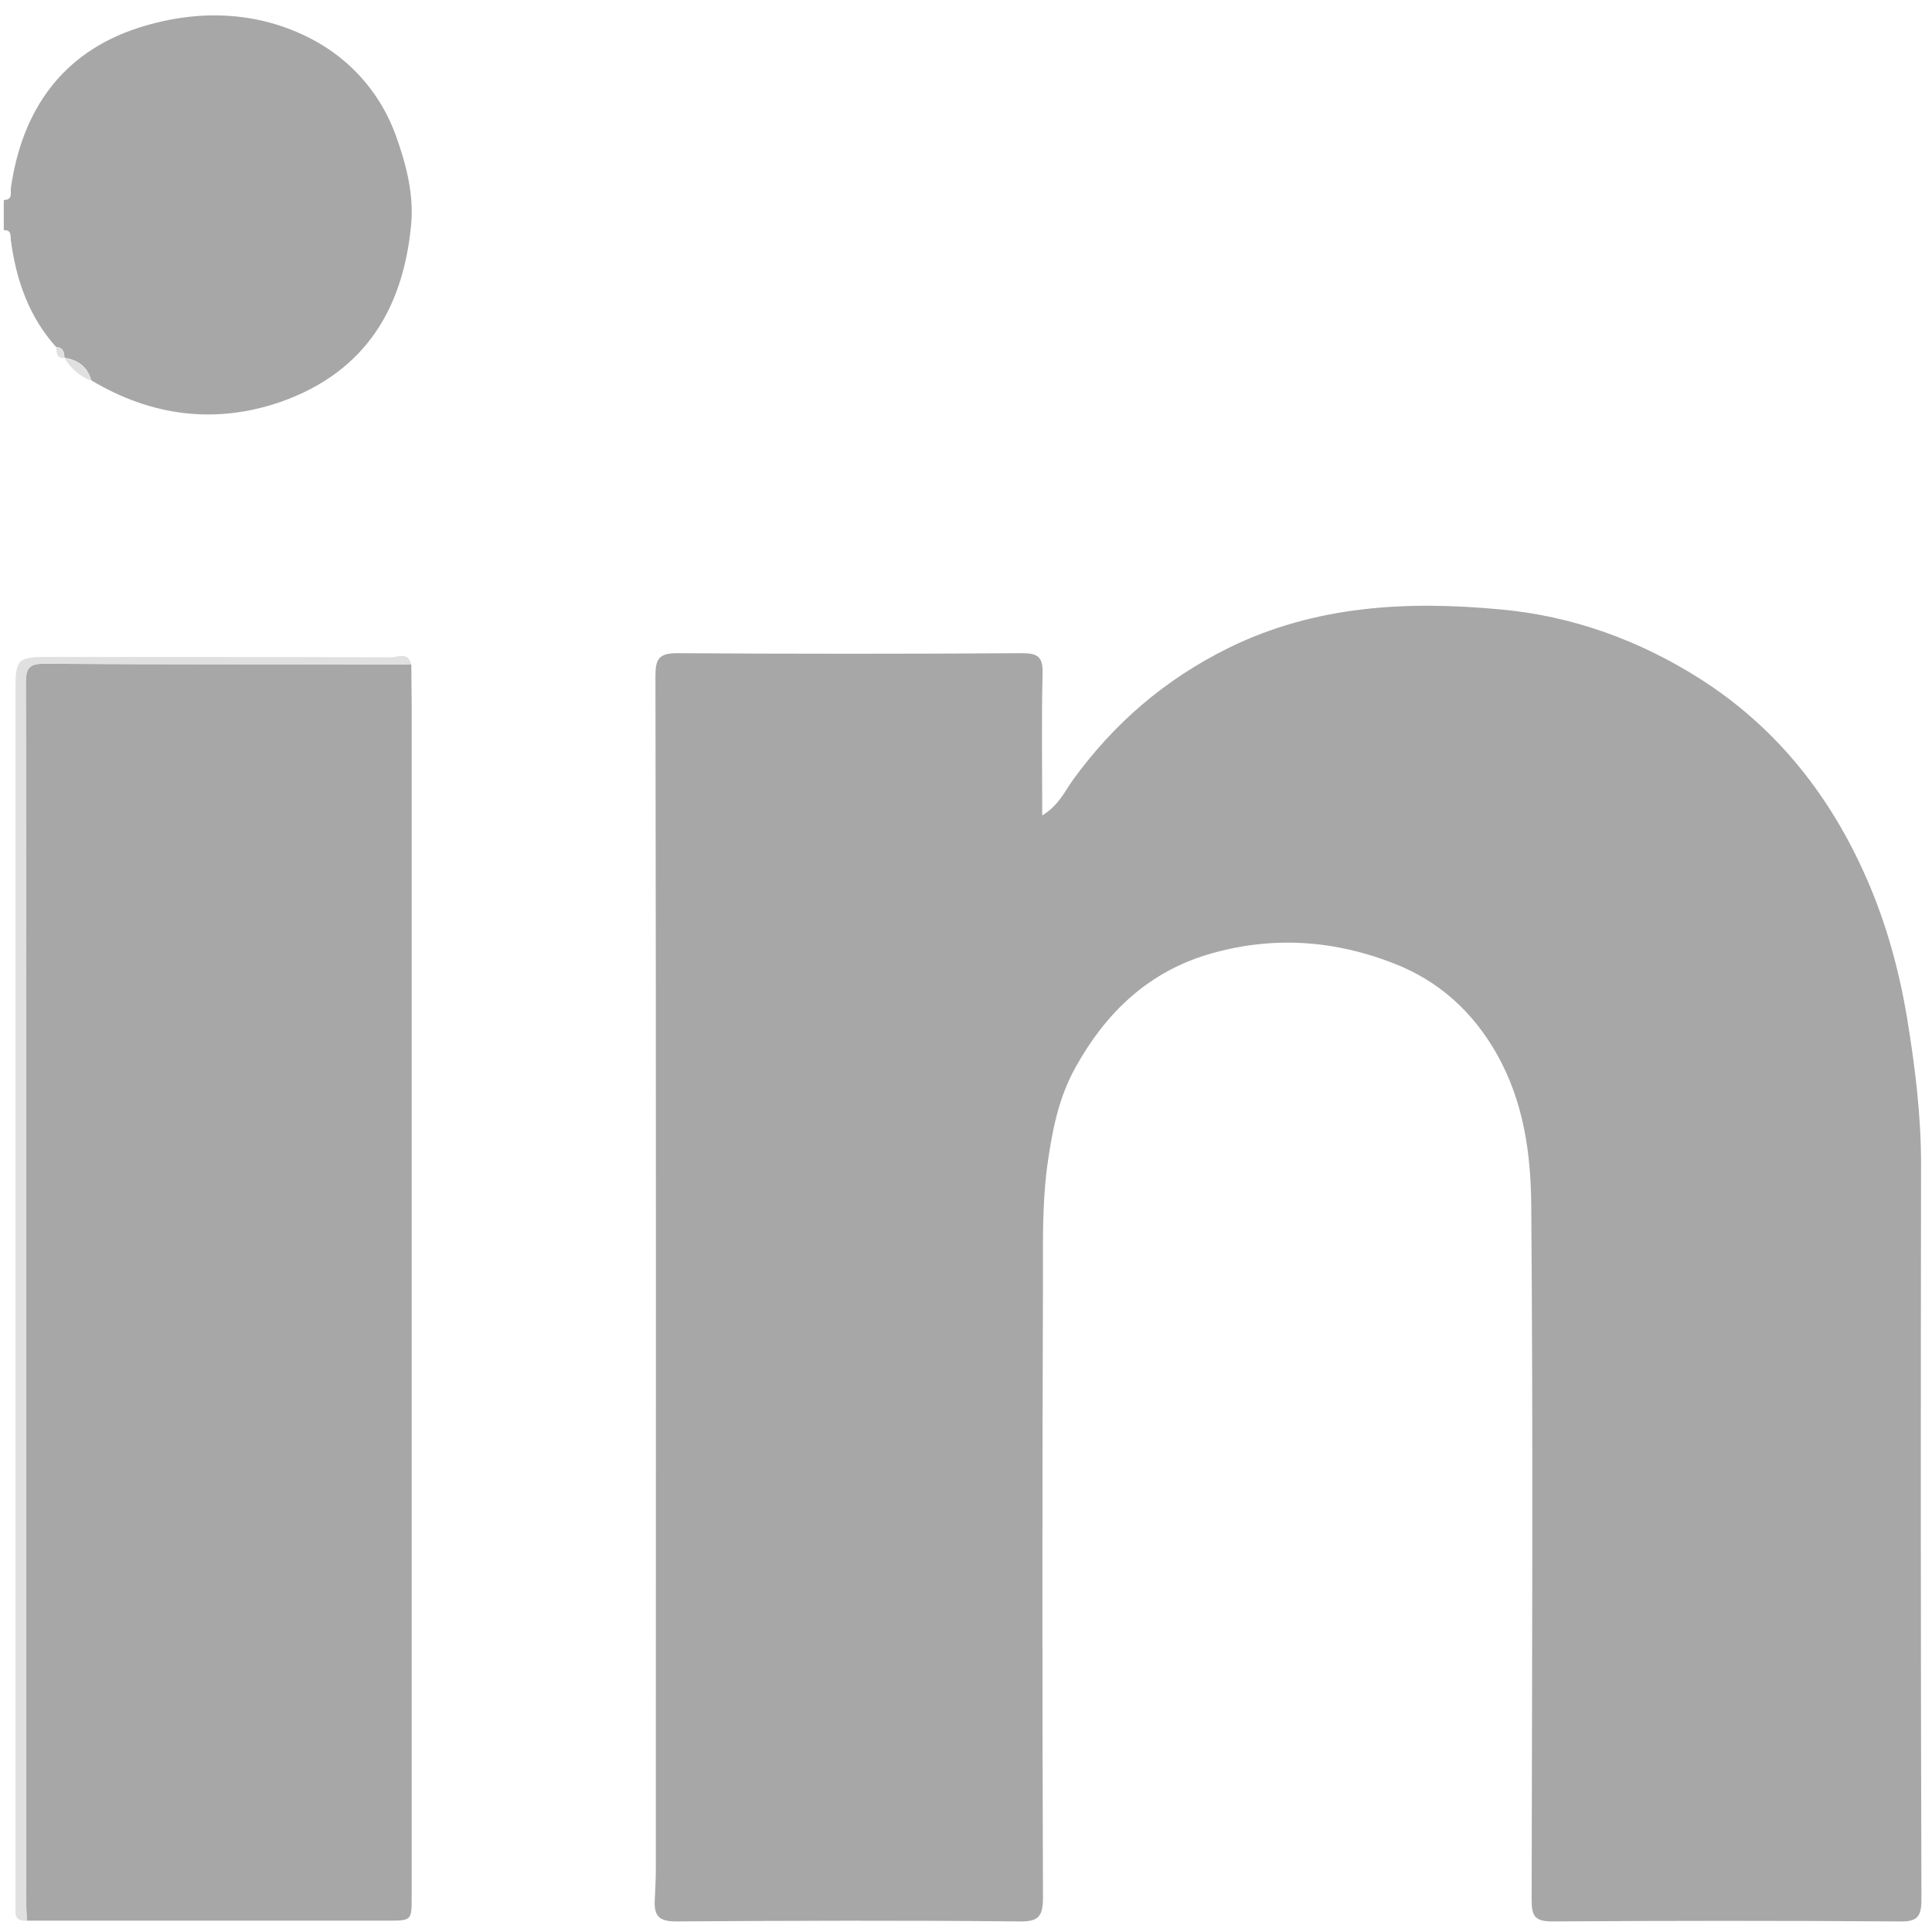
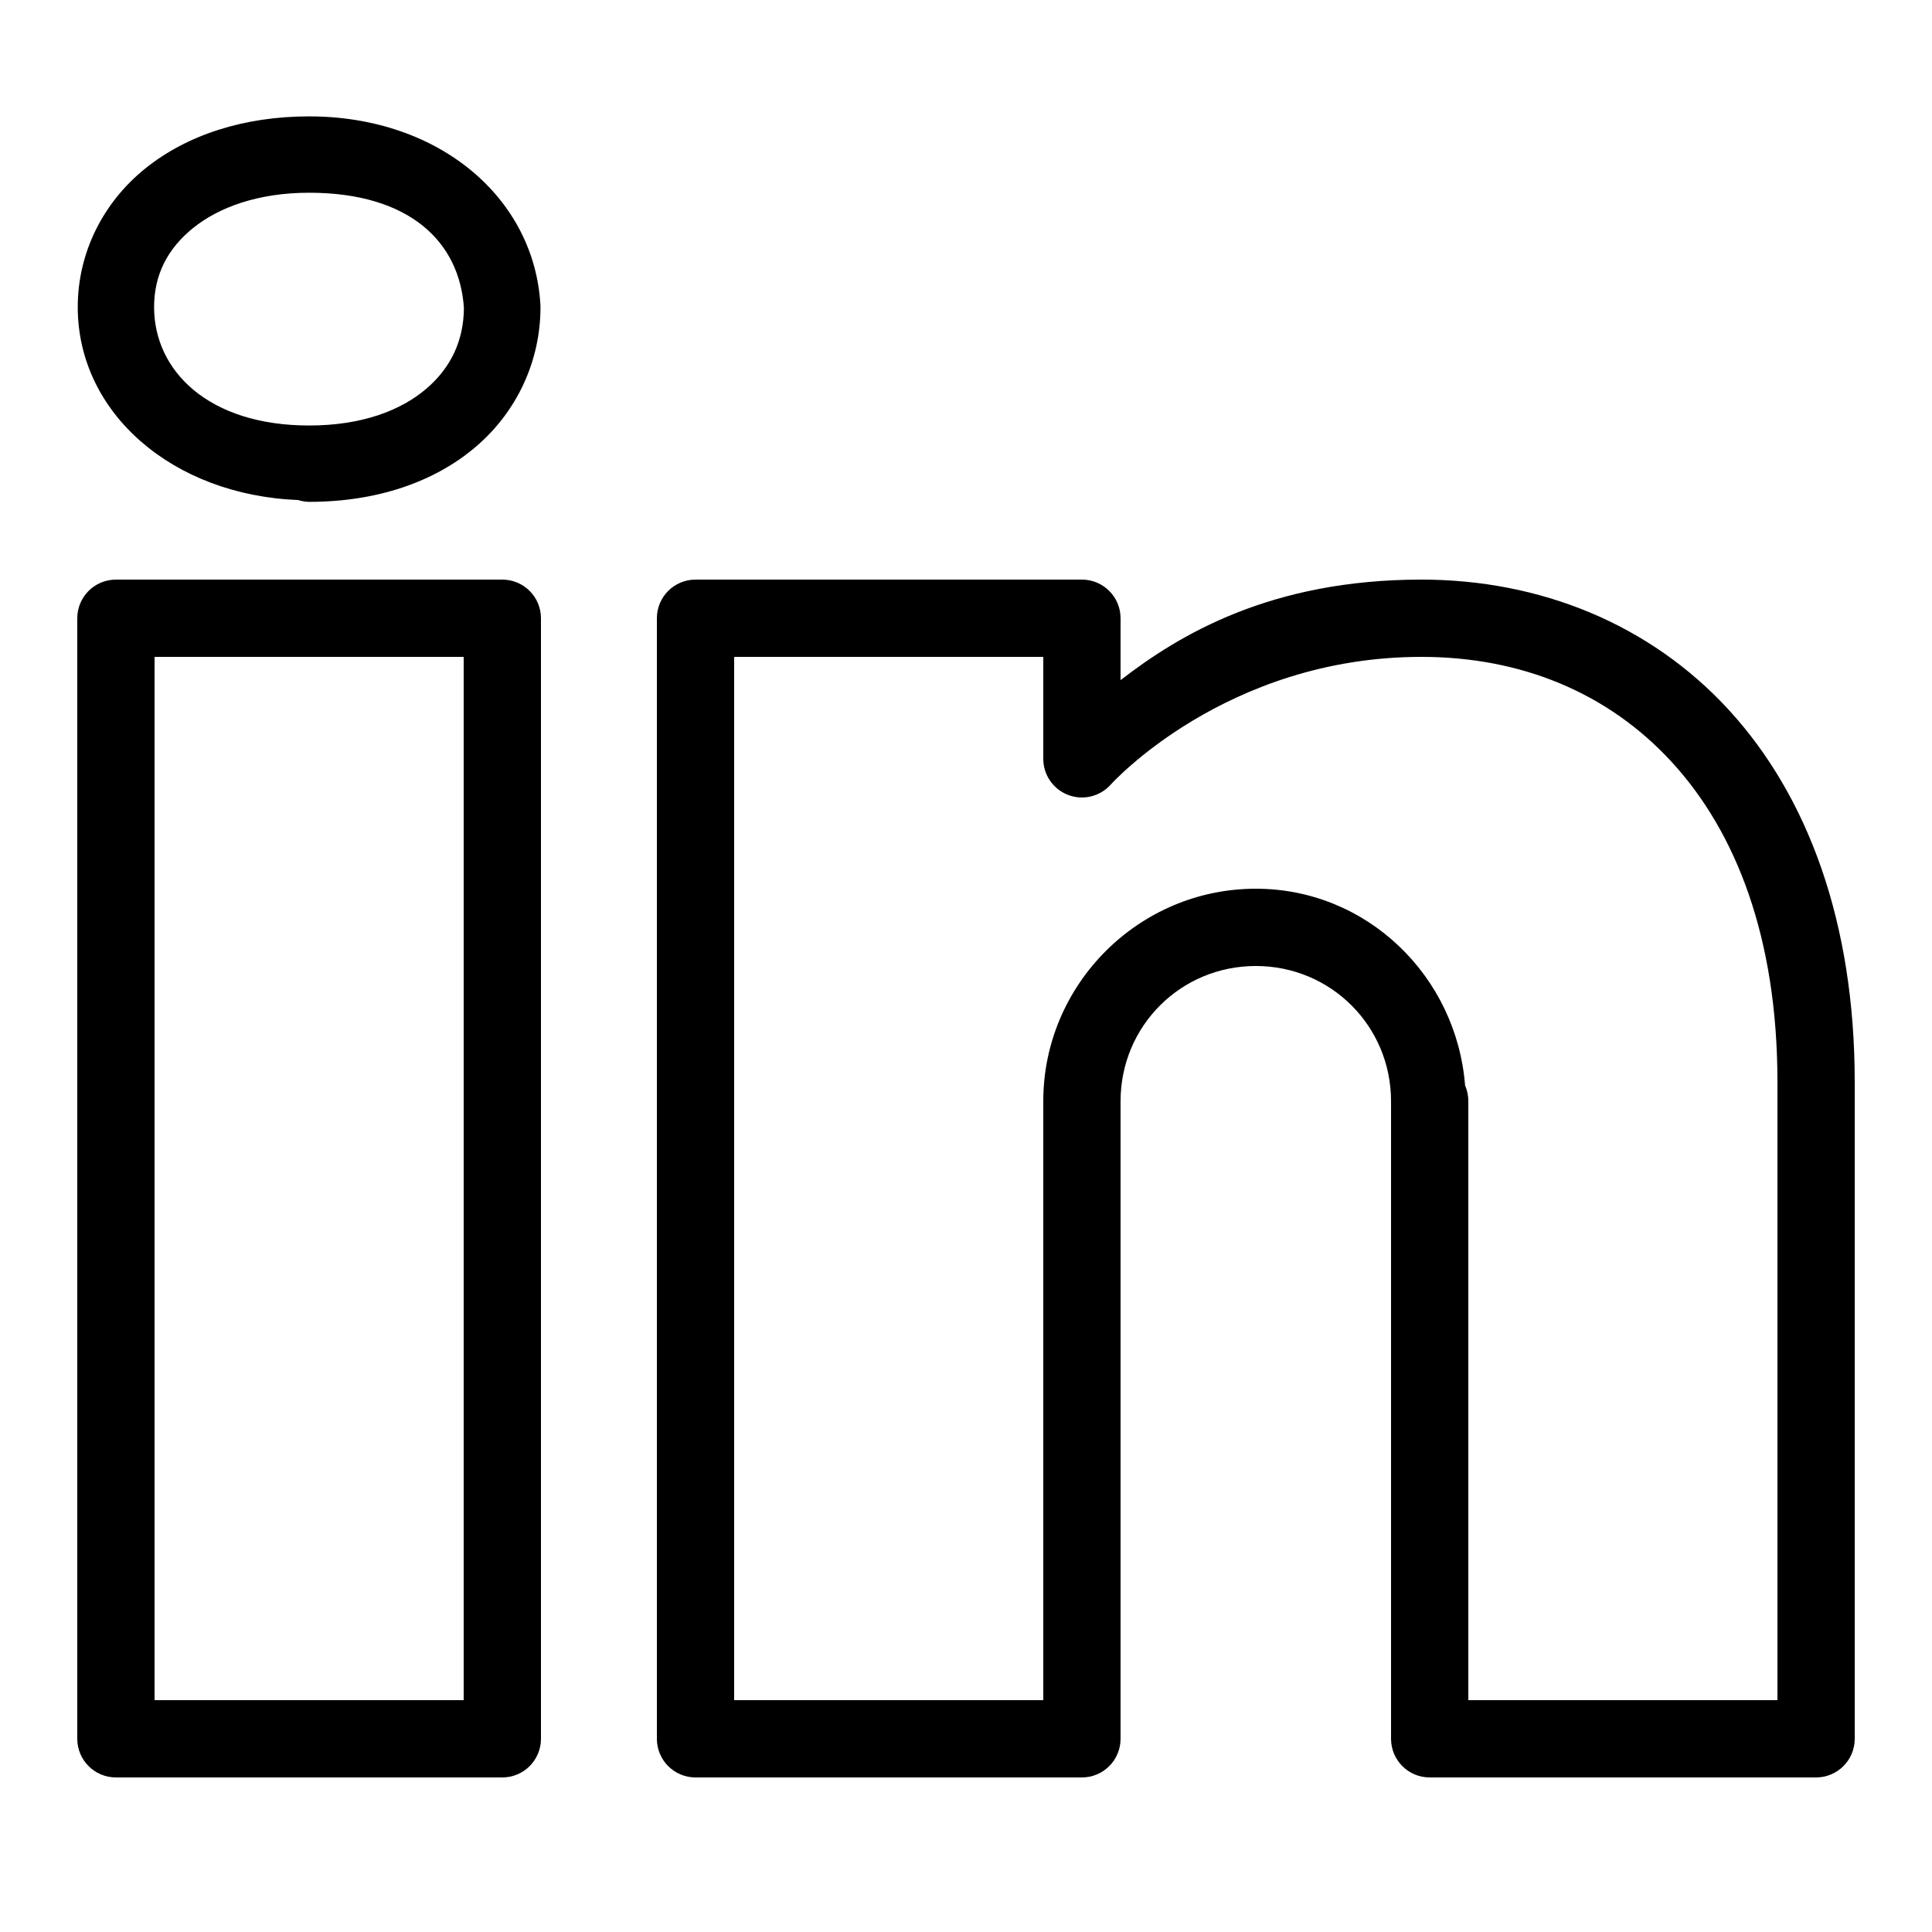
- <svg xmlns="http://www.w3.org/2000/svg" enable-background="new 0 0 512 512" id="Layer_1" version="1.1" viewBox="0 0 512 512" xml:space="preserve">
-   <g>
-     <path d="M1,53c2.5,0,1.7-2,1.9-3.3C5.9,29,16.6,13.9,36.6,7.4c16.1-5.2,32.9-4.6,47.9,4c9.4,5.5,16.6,14,20.4,24.5   c2.8,7.8,4.9,15.9,4,24.2c-2.1,20.9-11.5,38.3-34.5,46.4c-17.4,6-34.3,3.8-50.2-5.7c-1-3.6-3.5-5.4-7.1-6c0,0,0,0,0,0   c-0.1-1.4-0.3-2.8-2.2-2.8C7.7,84,4.3,74.3,2.9,63.8C2.7,62.6,3.2,60.9,1,61C1,58.3,1,55.7,1,53z" fill="#A7A7A7" />
-     <path d="M276.2,216.1c4.3-2.6,6-6.4,8.2-9.5c10.9-15,24.4-26.6,41.2-34.9c23-11.3,47.4-12.5,72-10.2   c18.9,1.7,36.8,8.1,53.1,18.5c19.4,12.4,33.3,29.6,42.8,50.2c5.8,12.5,9.6,25.8,11.9,39.6c2.1,12.9,3.7,25.6,3.7,38.7   c-0.1,65-0.1,130,0.1,195c0,4.6-1.3,5.8-5.8,5.7c-30.7-0.2-61.3-0.2-92,0c-4.5,0-5.5-1.3-5.5-5.6c0.1-61.3,0.4-122.7-0.1-184   c-0.1-13.9-2-27.7-9.2-40.4c-6.4-11.2-15.3-19.2-27-23.8c-15.7-6.2-31.9-7.4-48.3-2.8c-16.6,4.6-28.1,15.5-36.3,30.3   c-4.6,8.3-6.2,17-7.5,26.3c-1.3,10-1.1,19.8-1.1,29.7c-0.2,54.7-0.2,109.3,0,164c0,5-1.2,6.4-6.3,6.3c-30.3-0.3-60.7-0.2-91,0   c-4.2,0-5.7-1.3-5.6-5.2c0.1-2.8,0.3-5.6,0.3-8.4c0-105.5,0.1-211-0.1-316.5c0-4.4,0.9-6,5.7-6c30.5,0.2,61,0.2,91.5,0   c4.1,0,5.5,1,5.4,5.3C276,190.6,276.2,202.9,276.2,216.1z" fill="#A7A7A7" />
-     <path d="M109,176.1c0,3.5,0.1,7,0.1,10.5c0,105.3,0,210.6,0,316c0,6.4,0,6.4-6.5,6.4c-31.8,0-63.7,0-95.5,0   c-0.1-2.5-0.2-5-0.2-7.5c0-78.8,0-157.5,0-236.3c0-28.1,0.1-56.3-0.1-84.4c0-3.6,0.9-4.9,4.7-4.9C44,176.1,76.5,176,109,176.1z" fill="#A7A7A7" />
-     <path d="M109,176.1c-32.5,0-64.9,0-97.4-0.2c-3.8,0-4.7,1.2-4.7,4.9C7,208.9,6.9,237,6.9,265.2   c0,78.8,0,157.5,0,236.3c0,2.5,0.1,5,0.2,7.5c-1.7,0.1-3-0.3-3-2.3c0-1.3,0-2.7,0-4c0-106.8,0-213.5,0-320.3c0-7.6,0.7-8.3,8.2-8.3   c30.5,0,61,0,91.4,0.1C105.5,174.1,108.2,172.7,109,176.1z" fill="#E0E0E0" />
-     <path d="M17.1,94.9c3.6,0.6,6.1,2.4,7.1,6C21.1,99.7,18.8,97.7,17.1,94.9z" fill="#E0E0E0" />
-     <path d="M14.9,92.1c1.9,0,2,1.4,2.2,2.8C15,95,15,93.6,14.9,92.1z" fill="#E0E0E0" />
-   </g>
+ <svg xmlns="http://www.w3.org/2000/svg" fill="#000000" viewBox="0 0 50 50" width="50px" height="50px">
+   <path d="M 8 3.012 C 6.313 3.012 4.835 3.492 3.754 4.365 C 2.672 5.239 2.012 6.533 2.012 7.947 C 2.012 10.691 4.469 12.814 7.717 12.941 A 0.988 0.988 0 0 0 8 12.988 C 9.754 12.988 11.246 12.474 12.312 11.564 C 13.379 10.655 13.988 9.343 13.988 7.947 A 0.988 0.988 0 0 0 13.986 7.893 C 13.832 5.132 11.375 3.012 8 3.012 z M 8 4.988 C 10.609 4.988 11.896 6.269 12.006 7.973 C 11.999 8.805 11.677 9.512 11.031 10.062 C 10.379 10.619 9.371 11.012 8 11.012 C 5.398 11.012 3.988 9.599 3.988 7.947 C 3.988 7.121 4.328 6.442 4.996 5.902 C 5.665 5.362 6.687 4.988 8 4.988 z M 3 15 A 1 1 0 0 0 2 16 L 2 45 A 1 1 0 0 0 3 46 L 13 46 A 1 1 0 0 0 14 45 L 14 35.664 L 14 16 A 1 1 0 0 0 13 15 L 3 15 z M 18 15 A 1 1 0 0 0 17 16 L 17 45 A 1 1 0 0 0 18 46 L 28 46 A 1 1 0 0 0 29 45 L 29 29 L 29 28.75 L 29 28.5 C 29 26.556 30.556 25 32.5 25 C 34.444 25 36 26.556 36 28.5 L 36 45 A 1 1 0 0 0 37 46 L 47 46 A 1 1 0 0 0 48 45 L 48 28 C 48 23.873 46.788 20.604 44.744 18.375 C 42.7 16.146 39.849 15 36.787 15 C 32.883 15 30.522 16.426 29 17.602 L 29 16 A 1 1 0 0 0 28 15 L 18 15 z M 4 17 L 12 17 L 12 35.664 L 12 44 L 4 44 L 4 17 z M 19 17 L 27 17 L 27 19.639 A 1 1 0 0 0 28.744 20.307 C 28.744 20.307 31.71 17 36.787 17 C 39.36 17 41.616 17.922 43.27 19.727 C 44.924 21.531 46 24.262 46 28 L 46 44 L 38 44 L 38 28.5 A 1 1 0 0 0 37.916 28.09 C 37.694 25.264 35.38 23 32.5 23 C 29.474 23 27 25.474 27 28.5 L 27 28.75 L 27 29 L 27 44 L 19 44 L 19 17 z" />
</svg>
